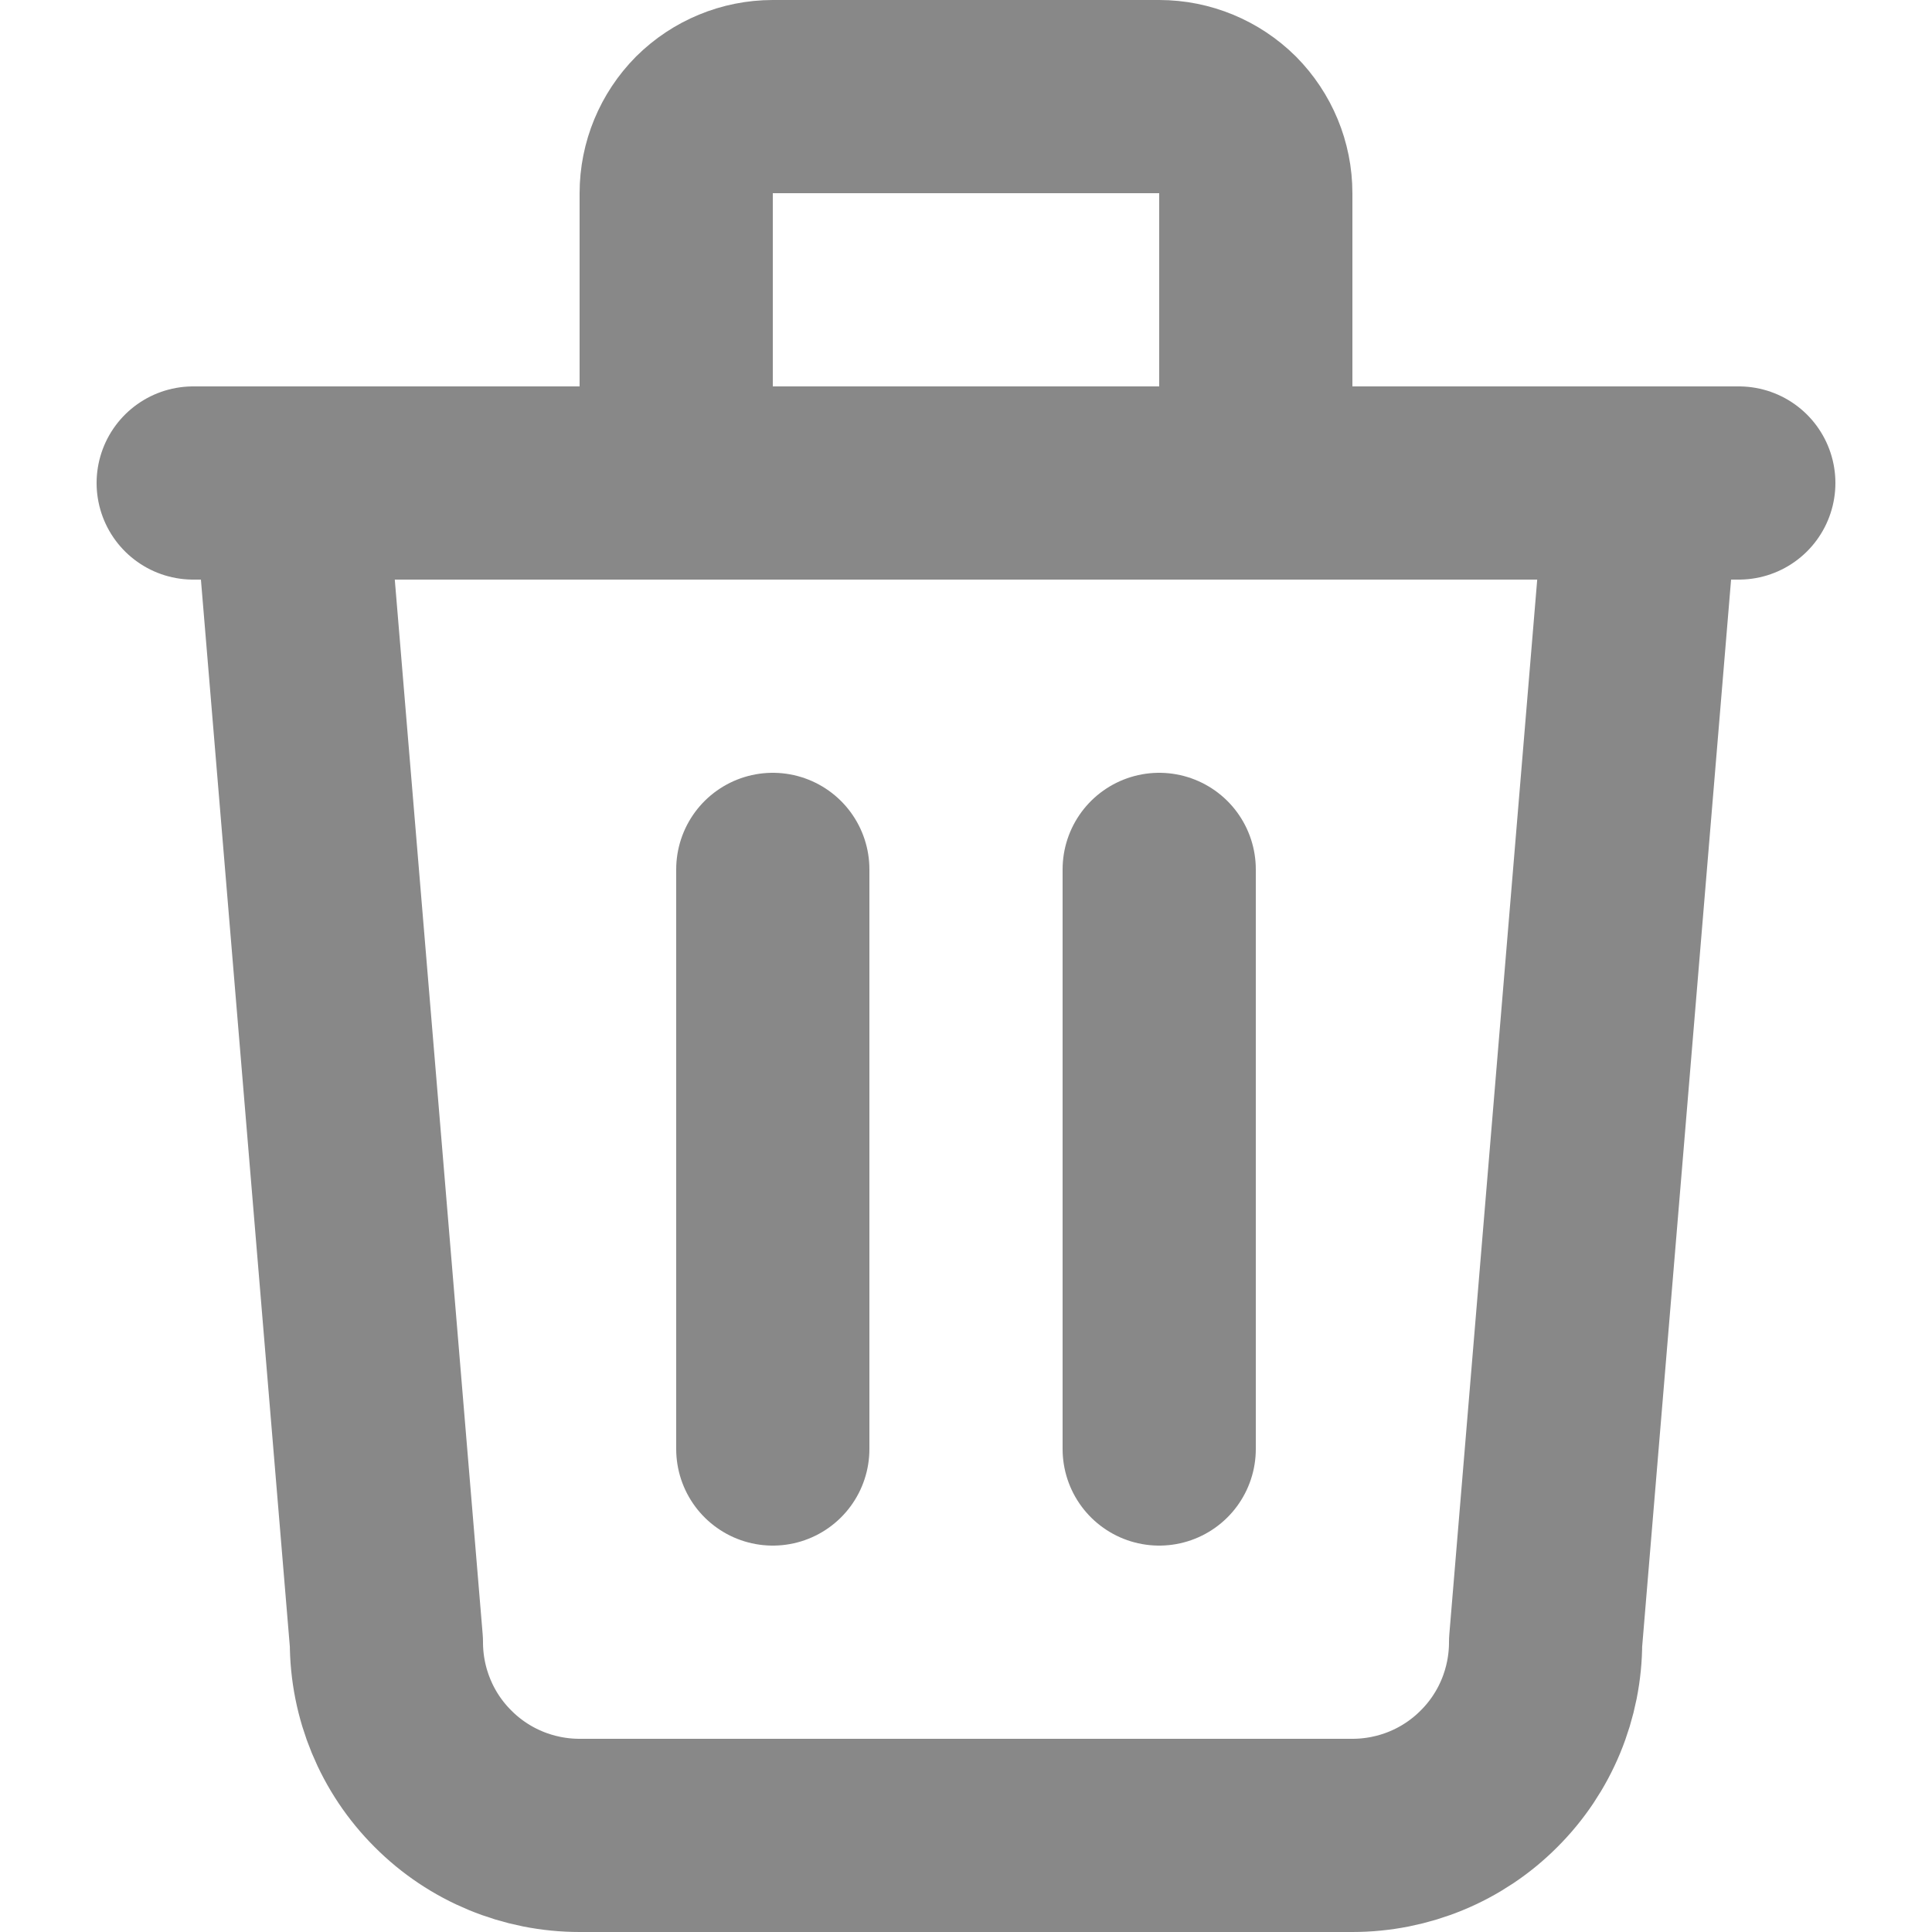
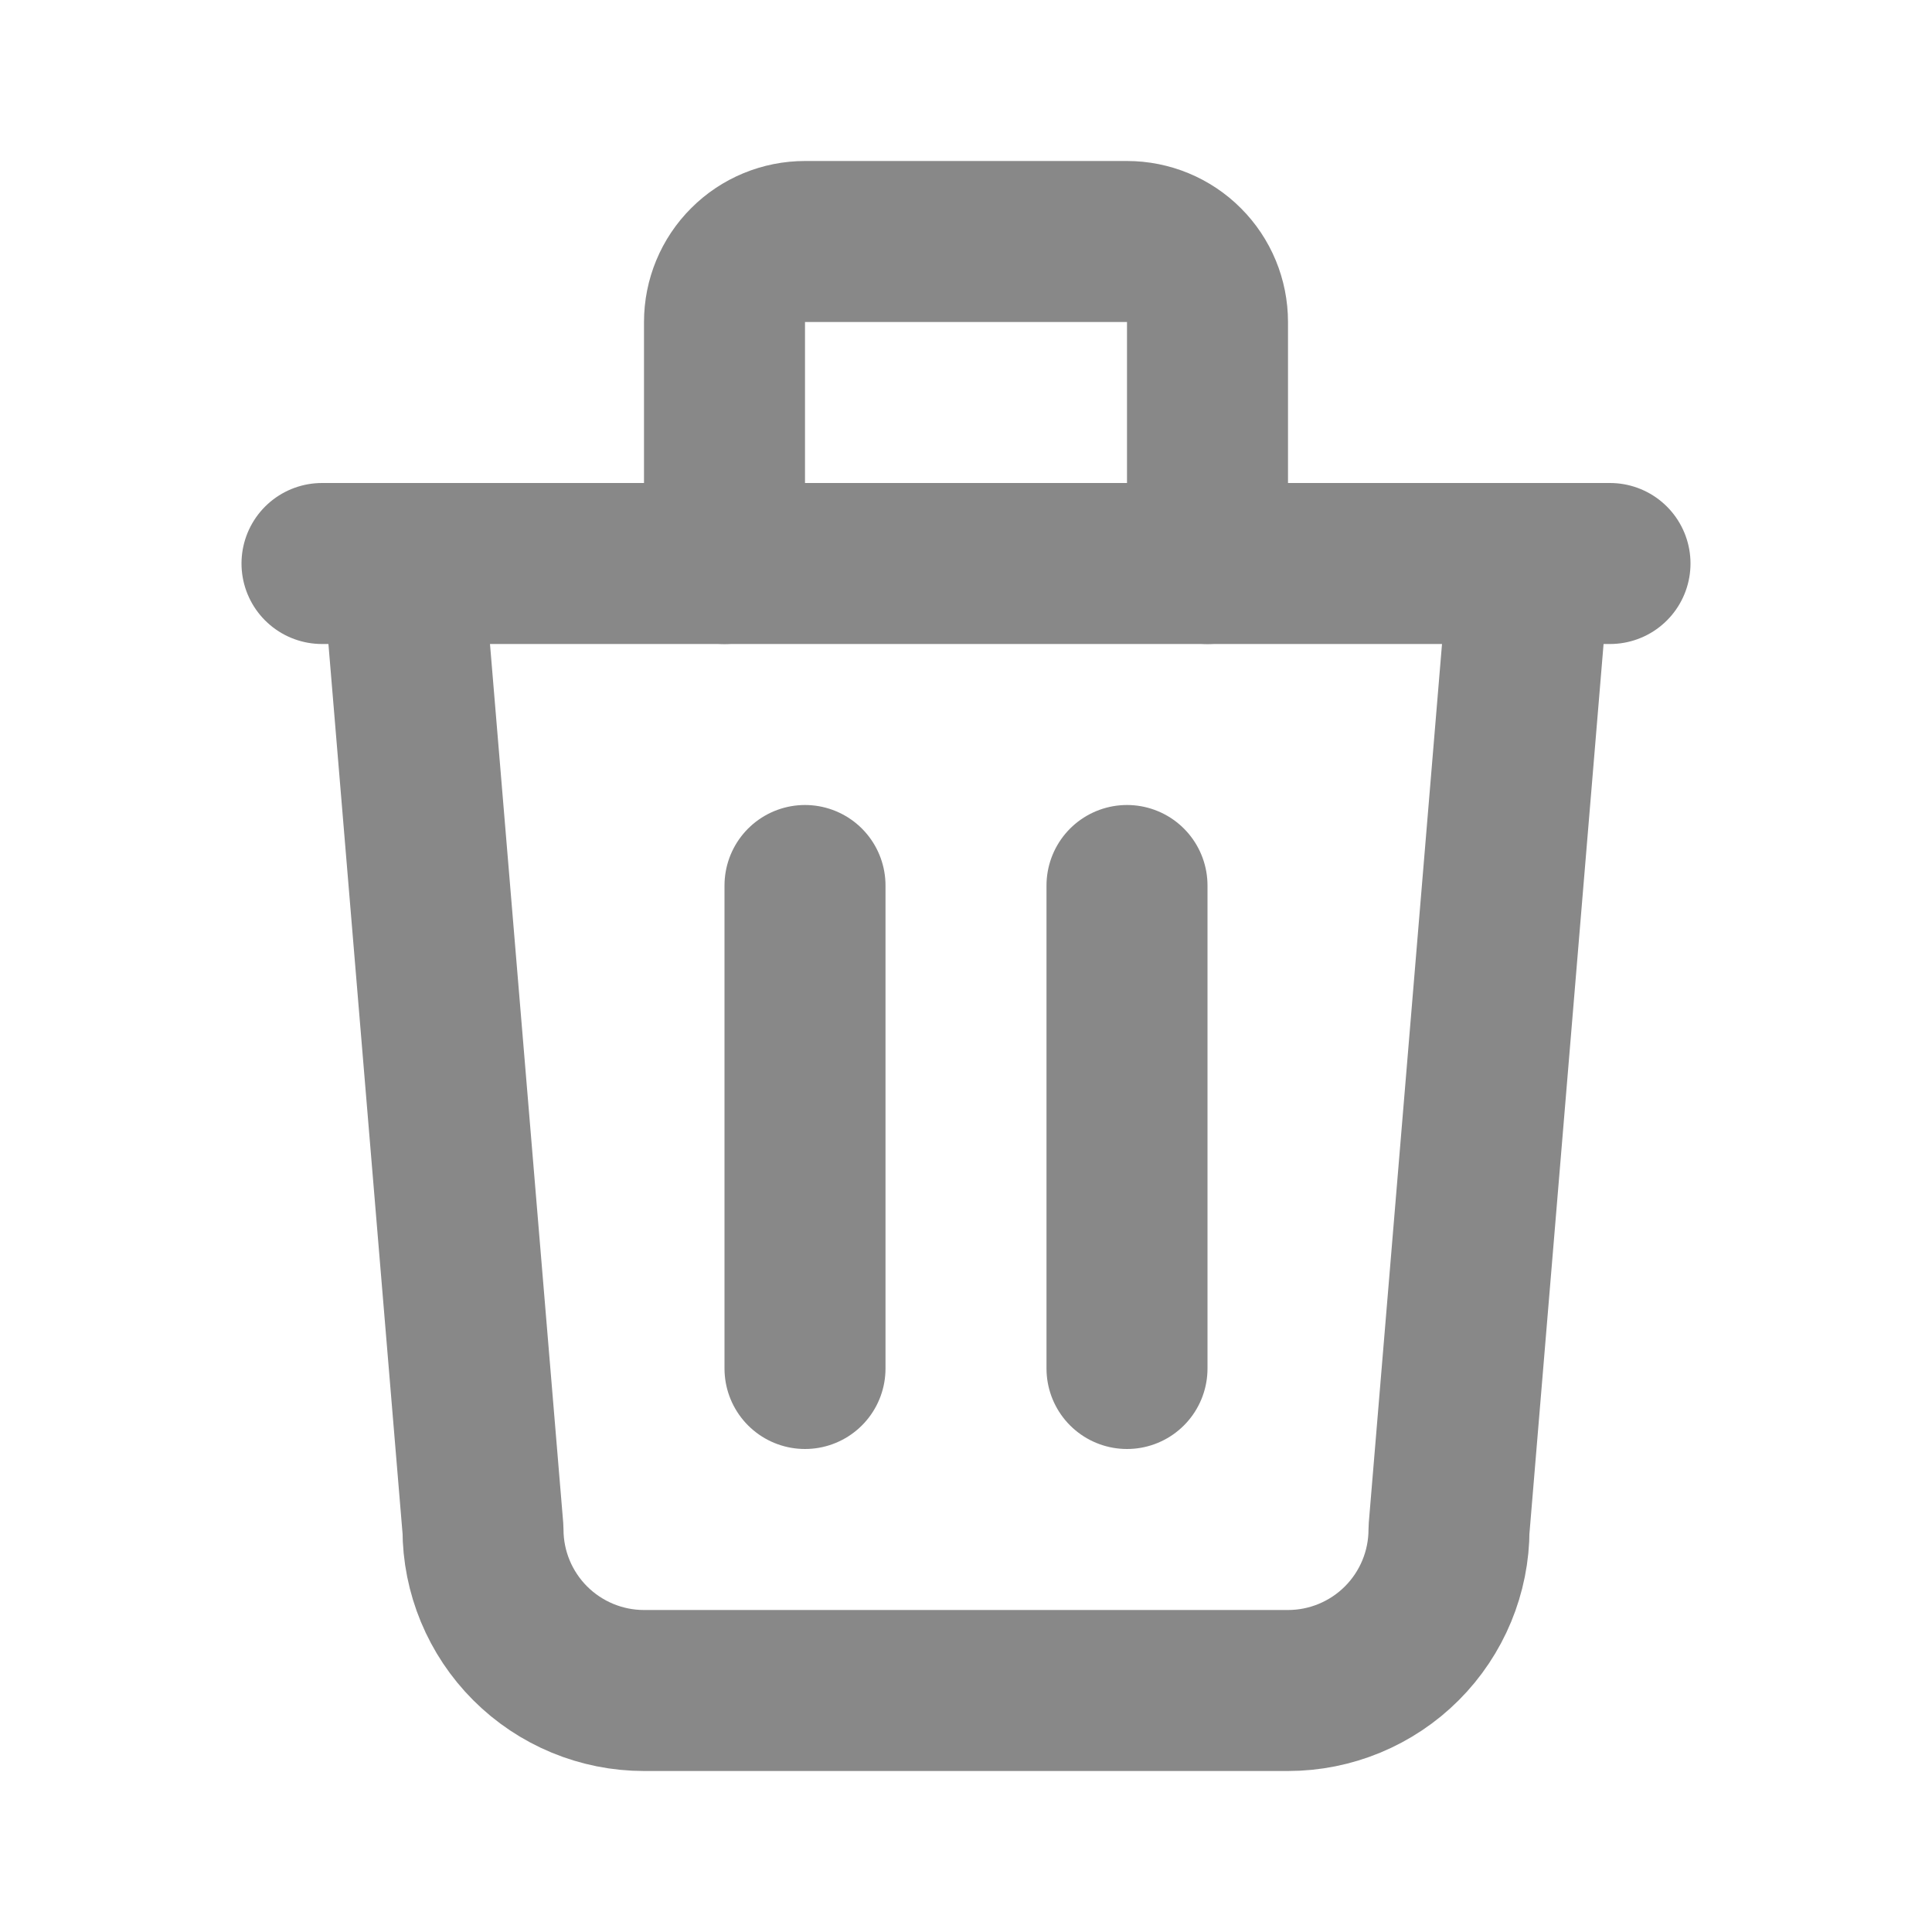
- <svg xmlns="http://www.w3.org/2000/svg" width="10" height="10" viewBox="0 0 10 10" fill="none">
-   <path d="M1 2.5H9" stroke="#888888" stroke-linecap="round" stroke-linejoin="round" />
-   <path d="M4 4.5V7.5" stroke="#888888" stroke-linecap="round" stroke-linejoin="round" />
-   <path d="M6 4.5V7.5" stroke="#888888" stroke-linecap="round" stroke-linejoin="round" />
-   <path d="M1.5 2.5L2 8.5C2 8.765 2.105 9.02 2.293 9.207C2.48 9.395 2.735 9.5 3 9.5H7C7.265 9.5 7.52 9.395 7.707 9.207C7.895 9.02 8 8.765 8 8.5L8.5 2.5" stroke="#888888" stroke-linecap="round" stroke-linejoin="round" />
-   <path d="M3.5 2.5V1C3.5 0.867 3.553 0.74 3.646 0.646C3.74 0.553 3.867 0.5 4 0.5H6C6.133 0.5 6.26 0.553 6.354 0.646C6.447 0.74 6.5 0.867 6.5 1V2.5" stroke="#888888" stroke-linecap="round" stroke-linejoin="round" />
+ <svg xmlns="http://www.w3.org/2000/svg" width="24" height="24" viewBox="0 0 24 24" fill="none">
+   <path d="M4 7H20" stroke="#888888" stroke-width="2" stroke-linecap="round" stroke-linejoin="round" />
+   <path d="M10 11V17" stroke="#888888" stroke-width="2" stroke-linecap="round" stroke-linejoin="round" />
+   <path d="M14 11V17" stroke="#888888" stroke-width="2" stroke-linecap="round" stroke-linejoin="round" />
+   <path d="M5 7L6 19C6 19.53 6.211 20.039 6.586 20.414C6.961 20.789 7.47 21 8 21H16C16.53 21 17.039 20.789 17.414 20.414C17.789 20.039 18 19.53 18 19L19 7" stroke="#888888" stroke-width="2" stroke-linecap="round" stroke-linejoin="round" />
+   <path d="M9 7V4C9 3.735 9.105 3.48 9.293 3.293C9.48 3.105 9.735 3 10 3H14C14.265 3 14.52 3.105 14.707 3.293C14.895 3.48 15 3.735 15 4V7" stroke="#888888" stroke-width="2" stroke-linecap="round" stroke-linejoin="round" />
</svg>
